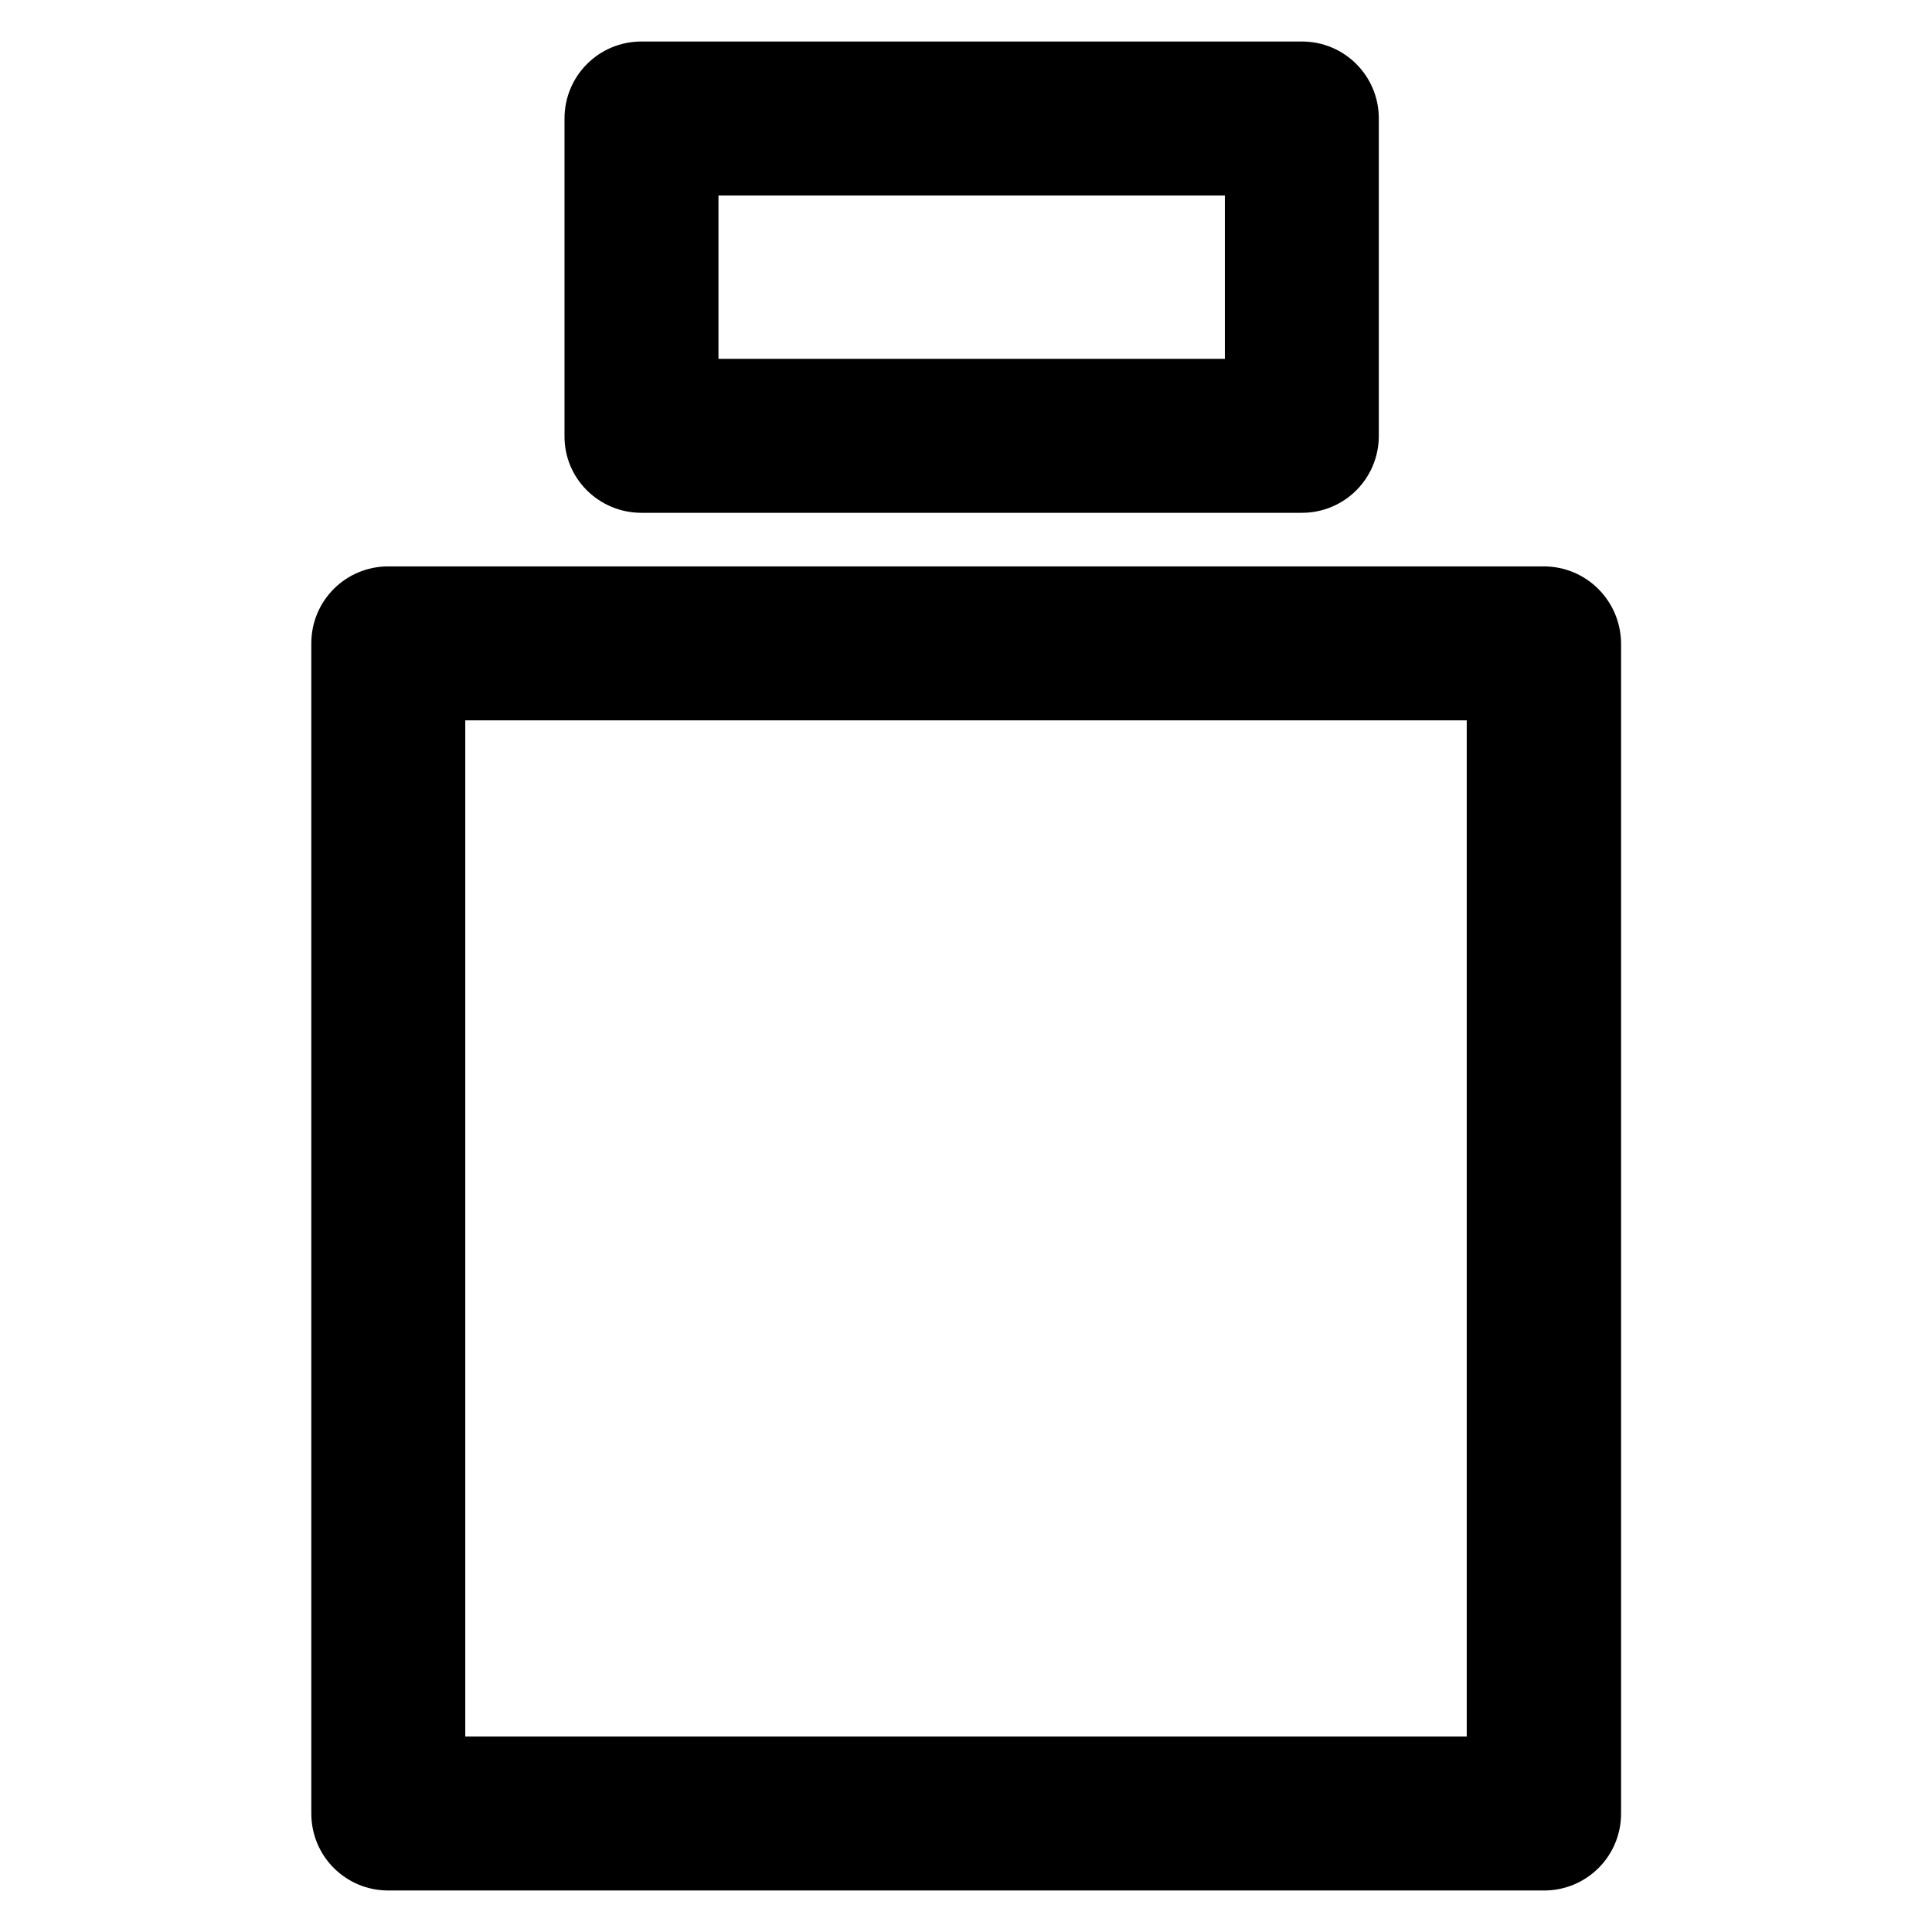
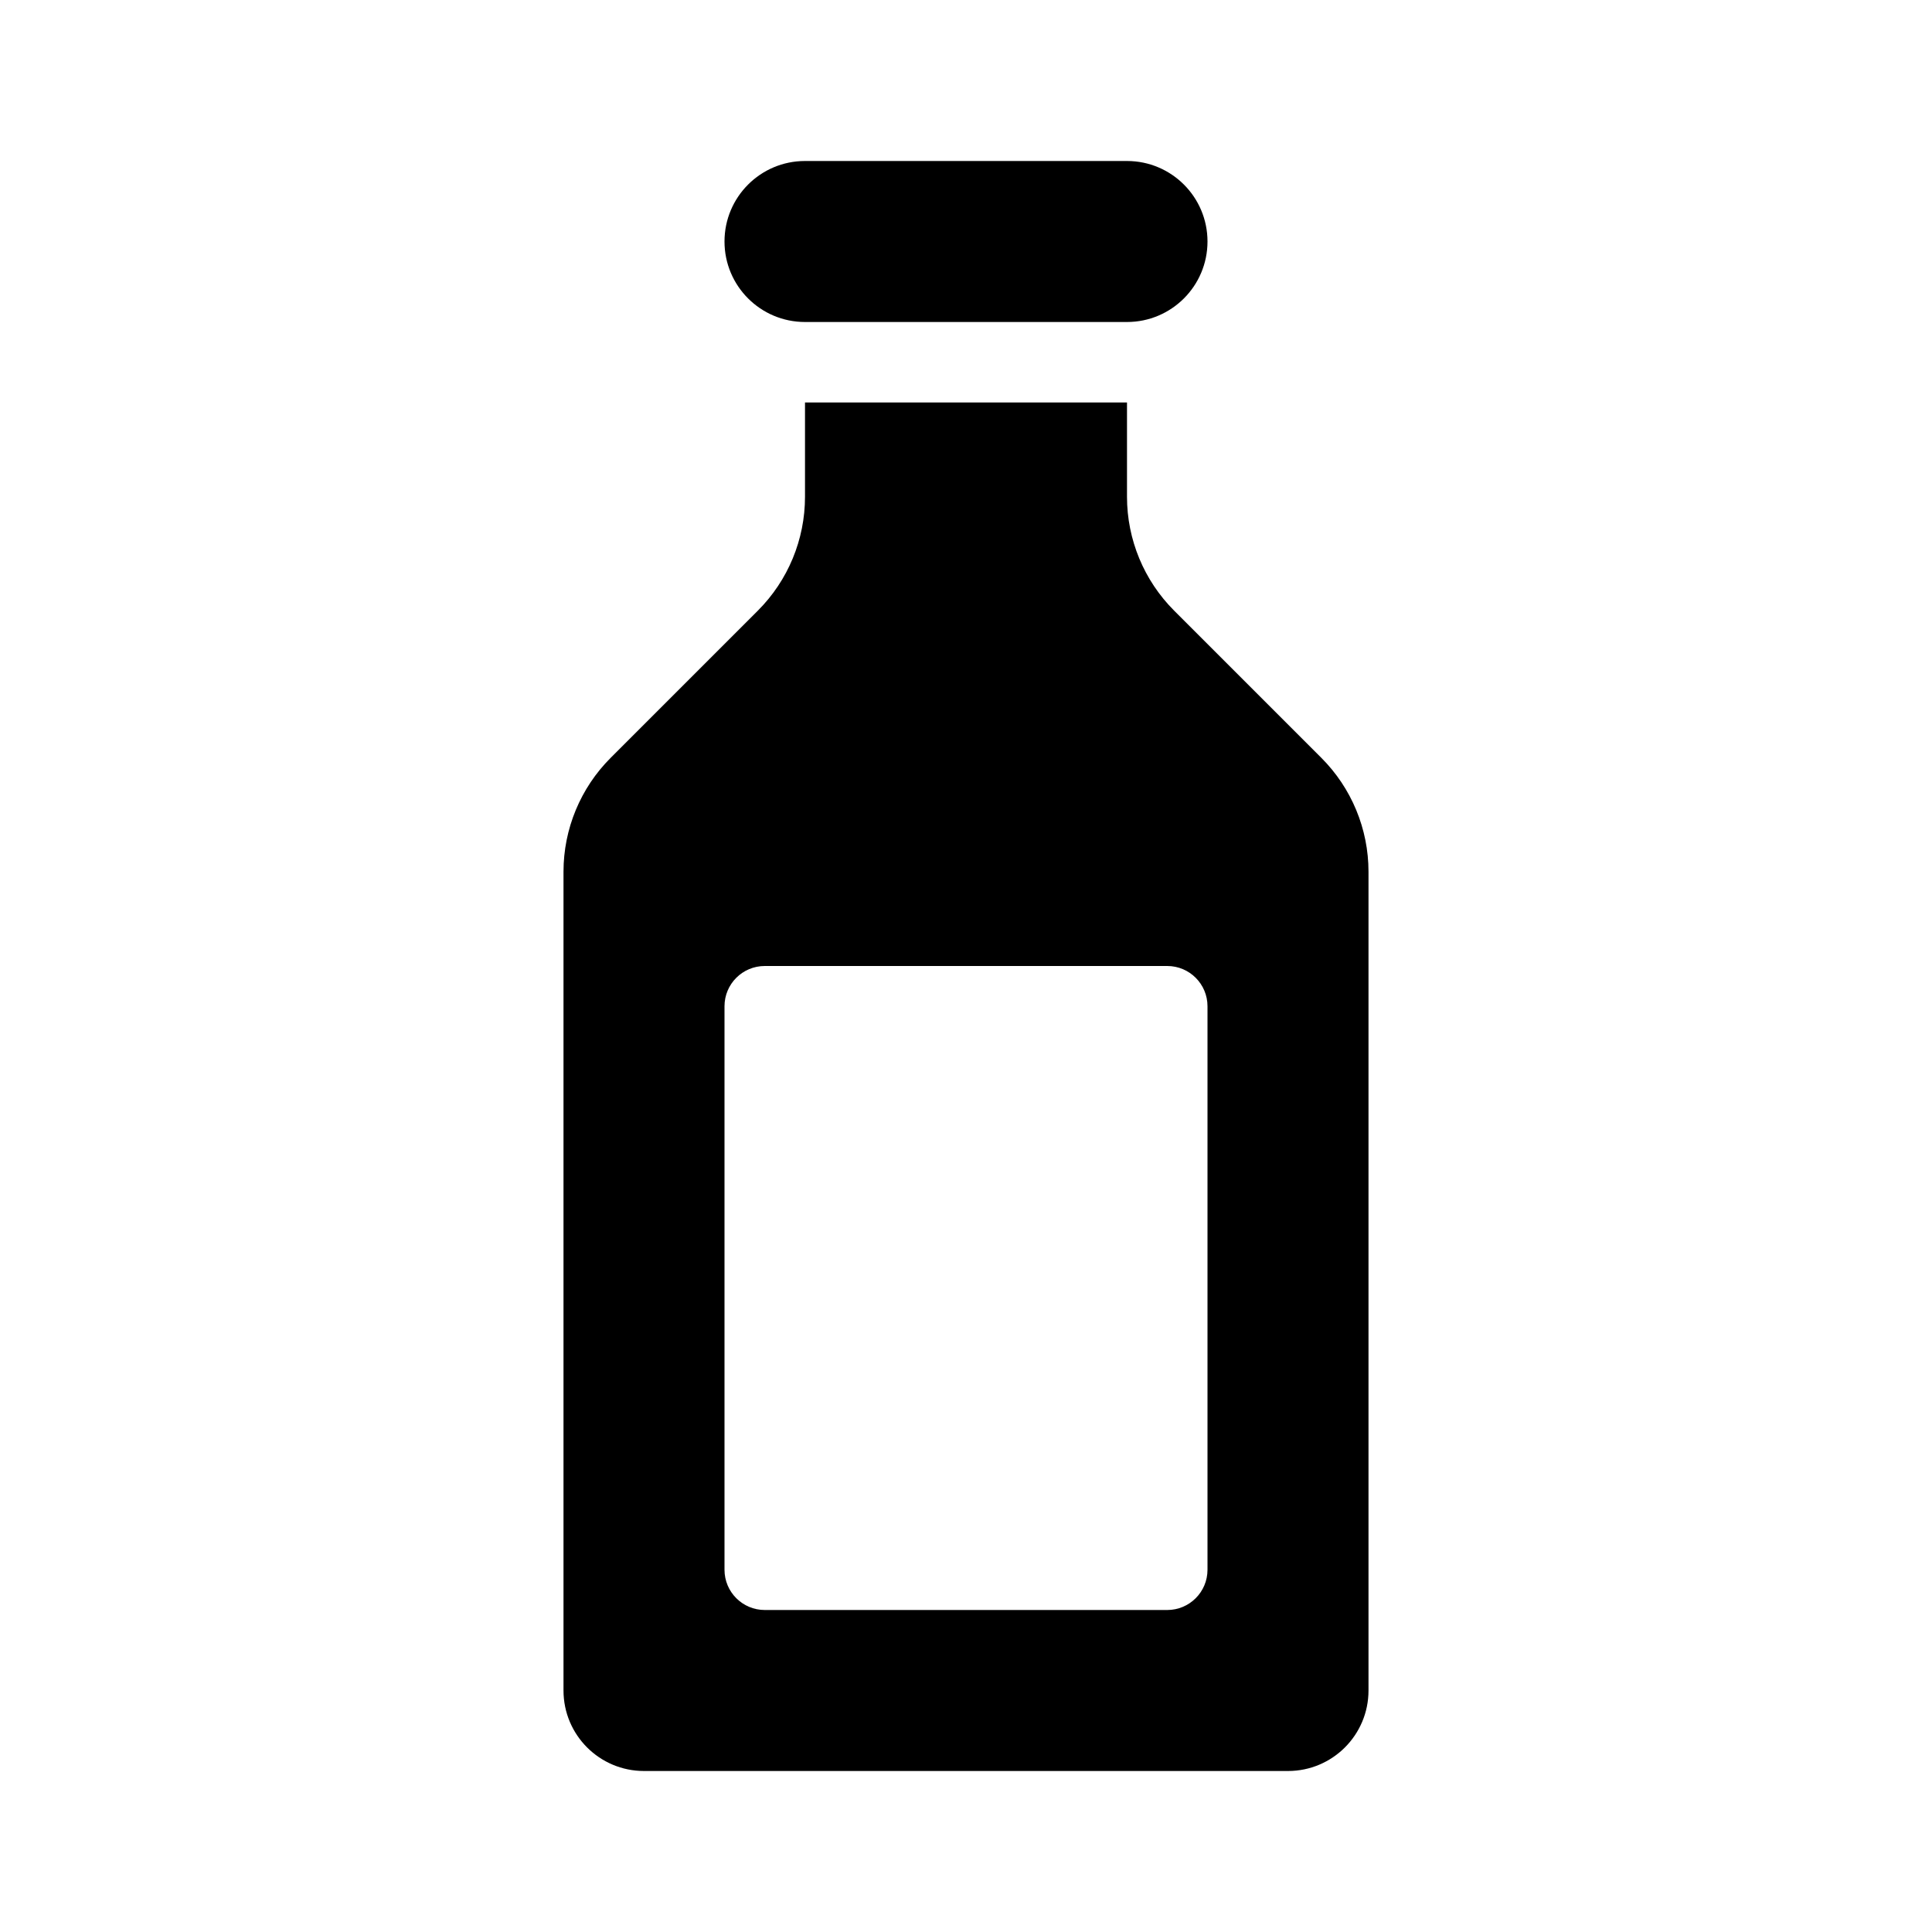
- <svg xmlns="http://www.w3.org/2000/svg" version="1.1" viewBox="0 0 512 512" enable-background="new 0 0 512 512">
-   <g>
-     <g>
-       <path d="m409.1,150.1h-306.2c-11.3,0-20.4,9.1-20.4,20.4v310.1c0,11.3 9.1,20.4 20.4,20.4h306.3c11.3,0 20.4-9.1 20.4-20.4v-310.1c-0.1-11.3-9.2-20.4-20.5-20.4zm-20.4,310.1h-265.4v-269.3h265.4v269.3z" />
-       <path d="m170,135.9h175c11.3,0 20.4-9.1 20.4-20.4v-84.1c0-11.3-9.1-20.4-20.4-20.4h-175c-11.3,0-20.4,9.1-20.4,20.4v84.1c-0.1,11.3 9.1,20.4 20.4,20.4zm20.4-84.1h134.2v43.3h-134.2v-43.3z" />
-     </g>
-   </g>
+ <svg xmlns="http://www.w3.org/2000/svg" fill="#000000" width="800px" height="800px" viewBox="0 0 24 24">
+   <path d="M10,4a1,1,0,0,1,0-2h4a1,1,0,0,1,0,2ZM7.586,9.414,9.414,7.586A2,2,0,0,0,10,6.172V5h4V6.172a2,2,0,0,0,.586,1.414l1.828,1.828A2,2,0,0,1,17,10.828V21a1,1,0,0,1-1,1H8a1,1,0,0,1-1-1V10.828A2,2,0,0,1,7.586,9.414ZM9,19.5a.5.5,0,0,0,.5.5h5a.5.5,0,0,0,.5-.5v-7a.5.5,0,0,0-.5-.5h-5a.5.5,0,0,0-.5.5Z" />
</svg>
